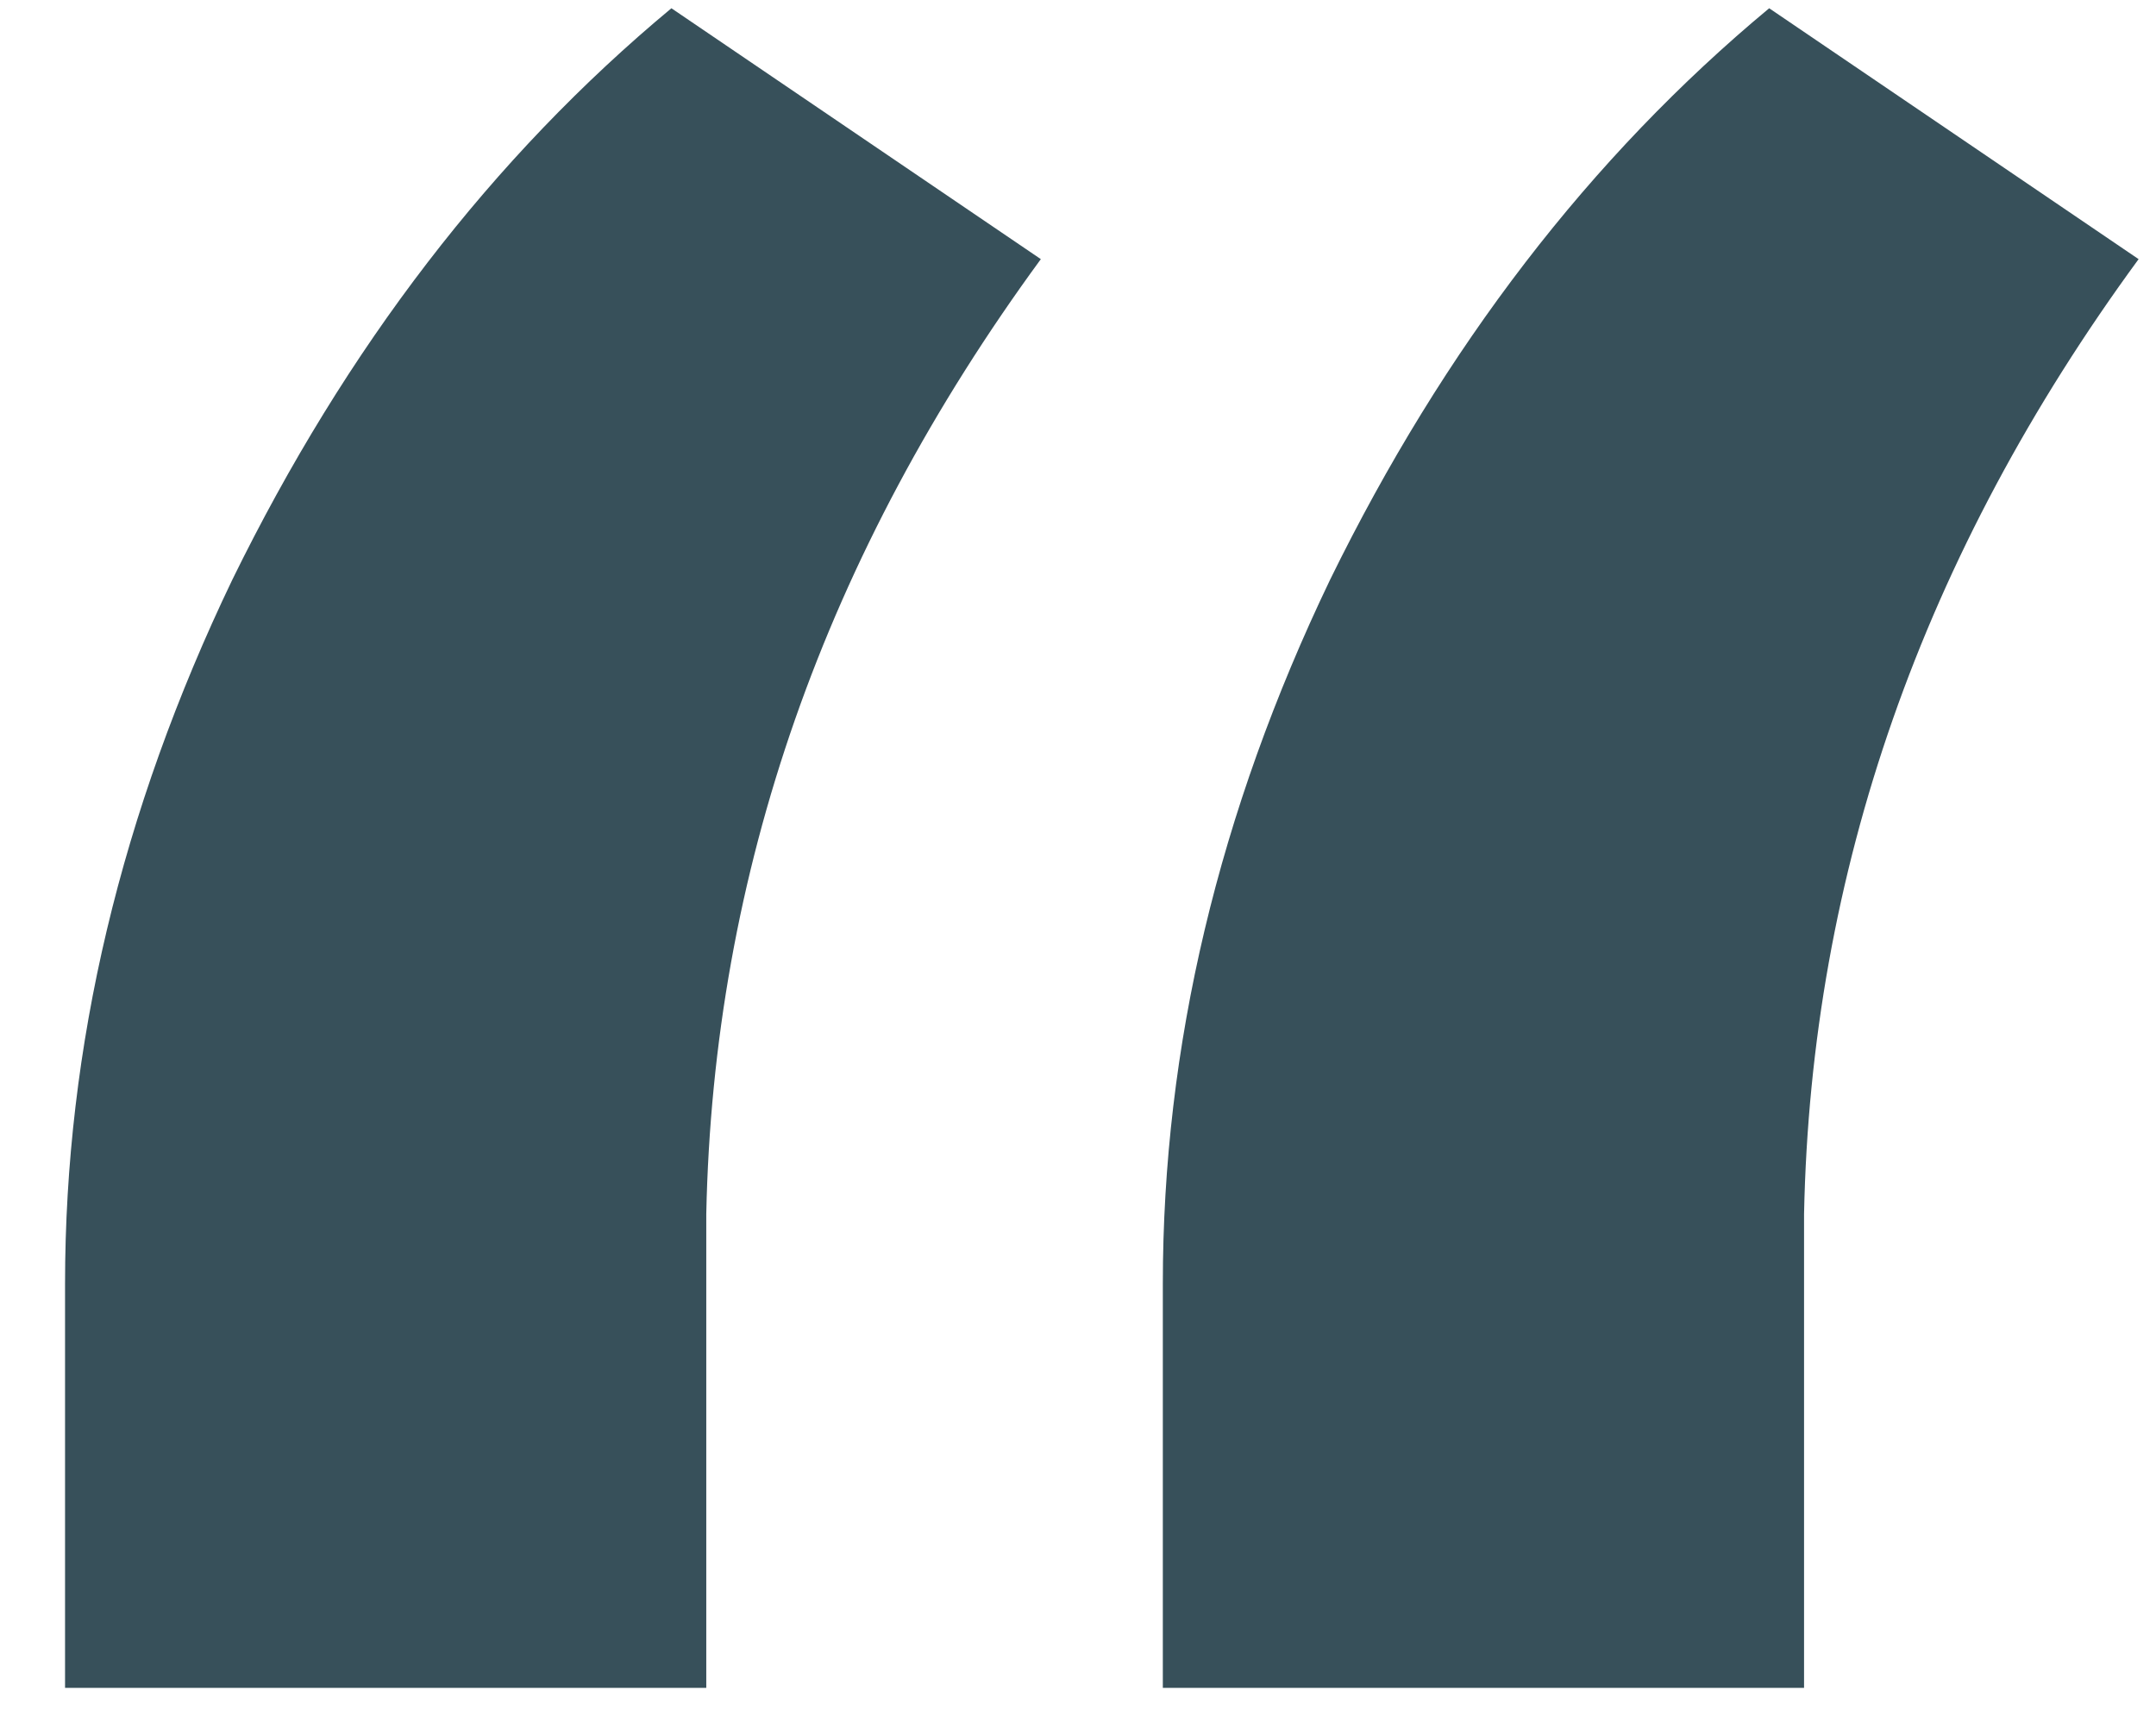
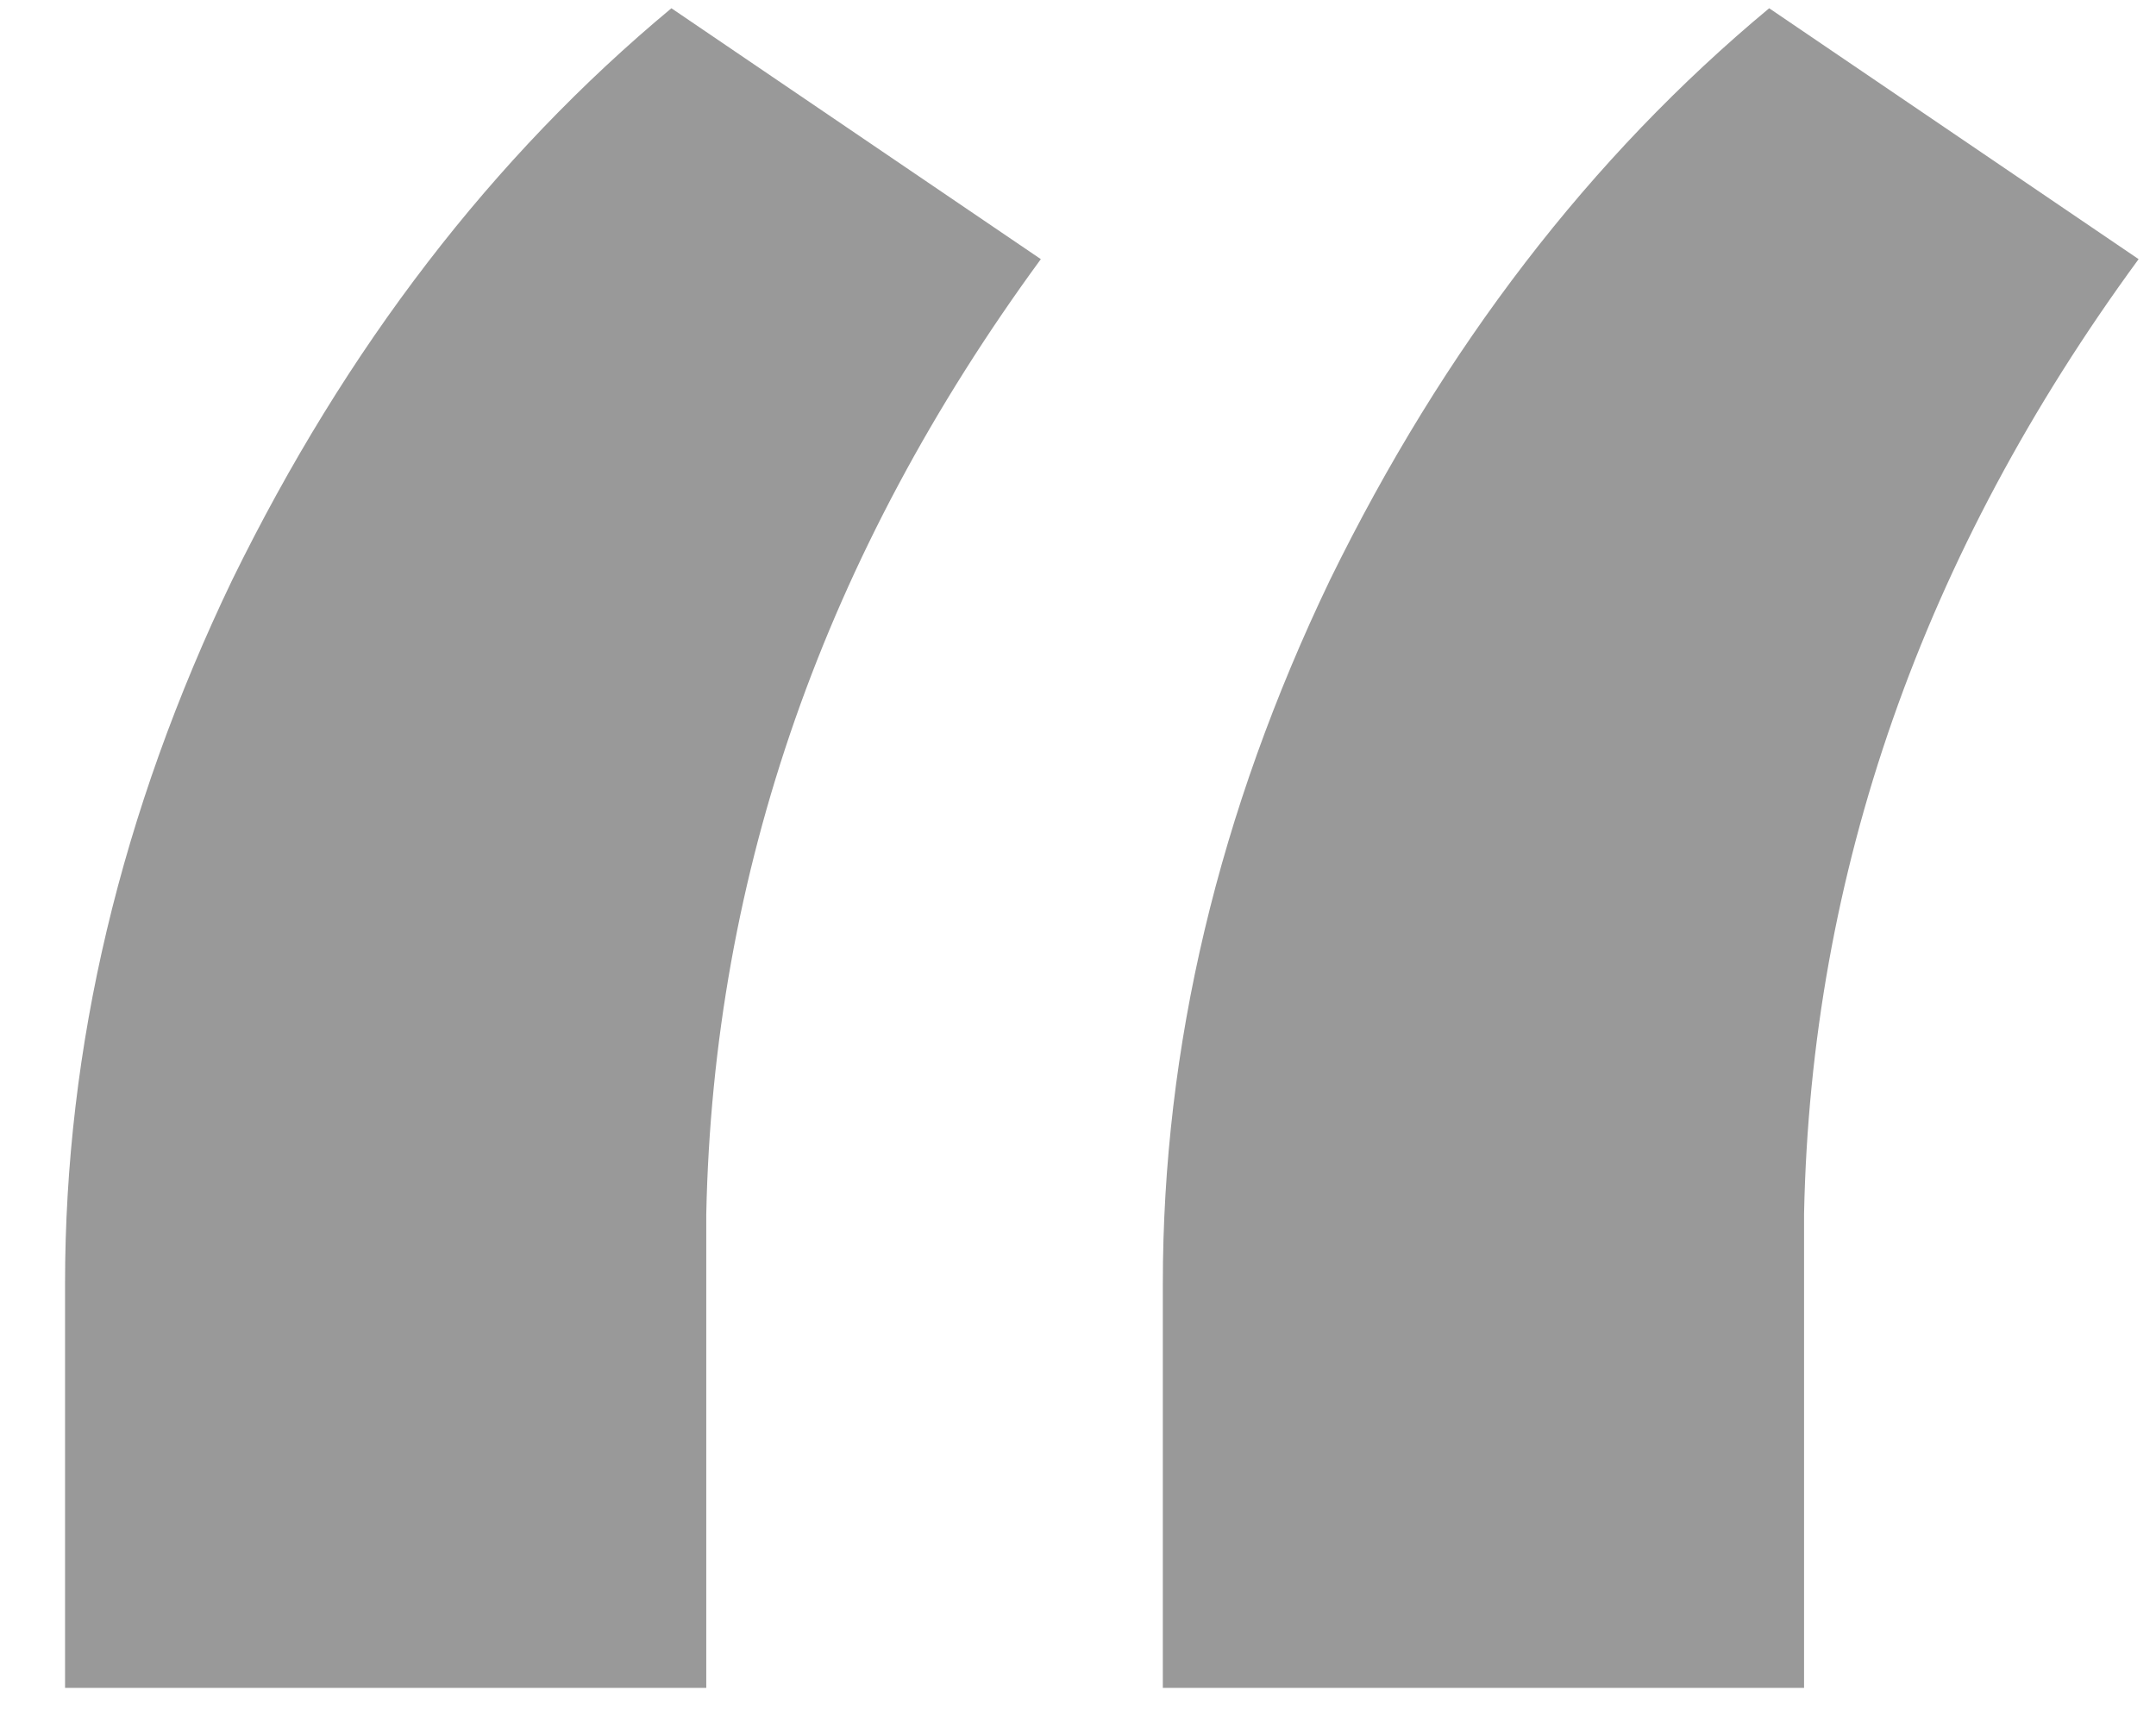
<svg xmlns="http://www.w3.org/2000/svg" width="29" height="23" viewBox="0 0 29 23" fill="none">
-   <path d="M9.031 0.111L14 3.486C11.094 7.455 9.594 11.736 9.5 16.33V22.705H0.875V17.267C0.875 14.08 1.625 10.923 3.125 7.798C4.656 4.673 6.625 2.111 9.031 0.111ZM23.797 0.111L28.766 3.486C25.859 7.455 24.359 11.736 24.266 16.33V22.705H15.641V17.267C15.641 14.08 16.391 10.923 17.891 7.798C19.422 4.673 21.391 2.111 23.797 0.111Z" fill="#37505A" />
+   <path d="M9.031 0.111L14 3.486C11.094 7.455 9.594 11.736 9.5 16.33V22.705H0.875V17.267C0.875 14.08 1.625 10.923 3.125 7.798C4.656 4.673 6.625 2.111 9.031 0.111ZM23.797 0.111L28.766 3.486C25.859 7.455 24.359 11.736 24.266 16.33V22.705H15.641V17.267C15.641 14.08 16.391 10.923 17.891 7.798C19.422 4.673 21.391 2.111 23.797 0.111Z" fill="rgba(0,0,0,0.4)" />
</svg>
